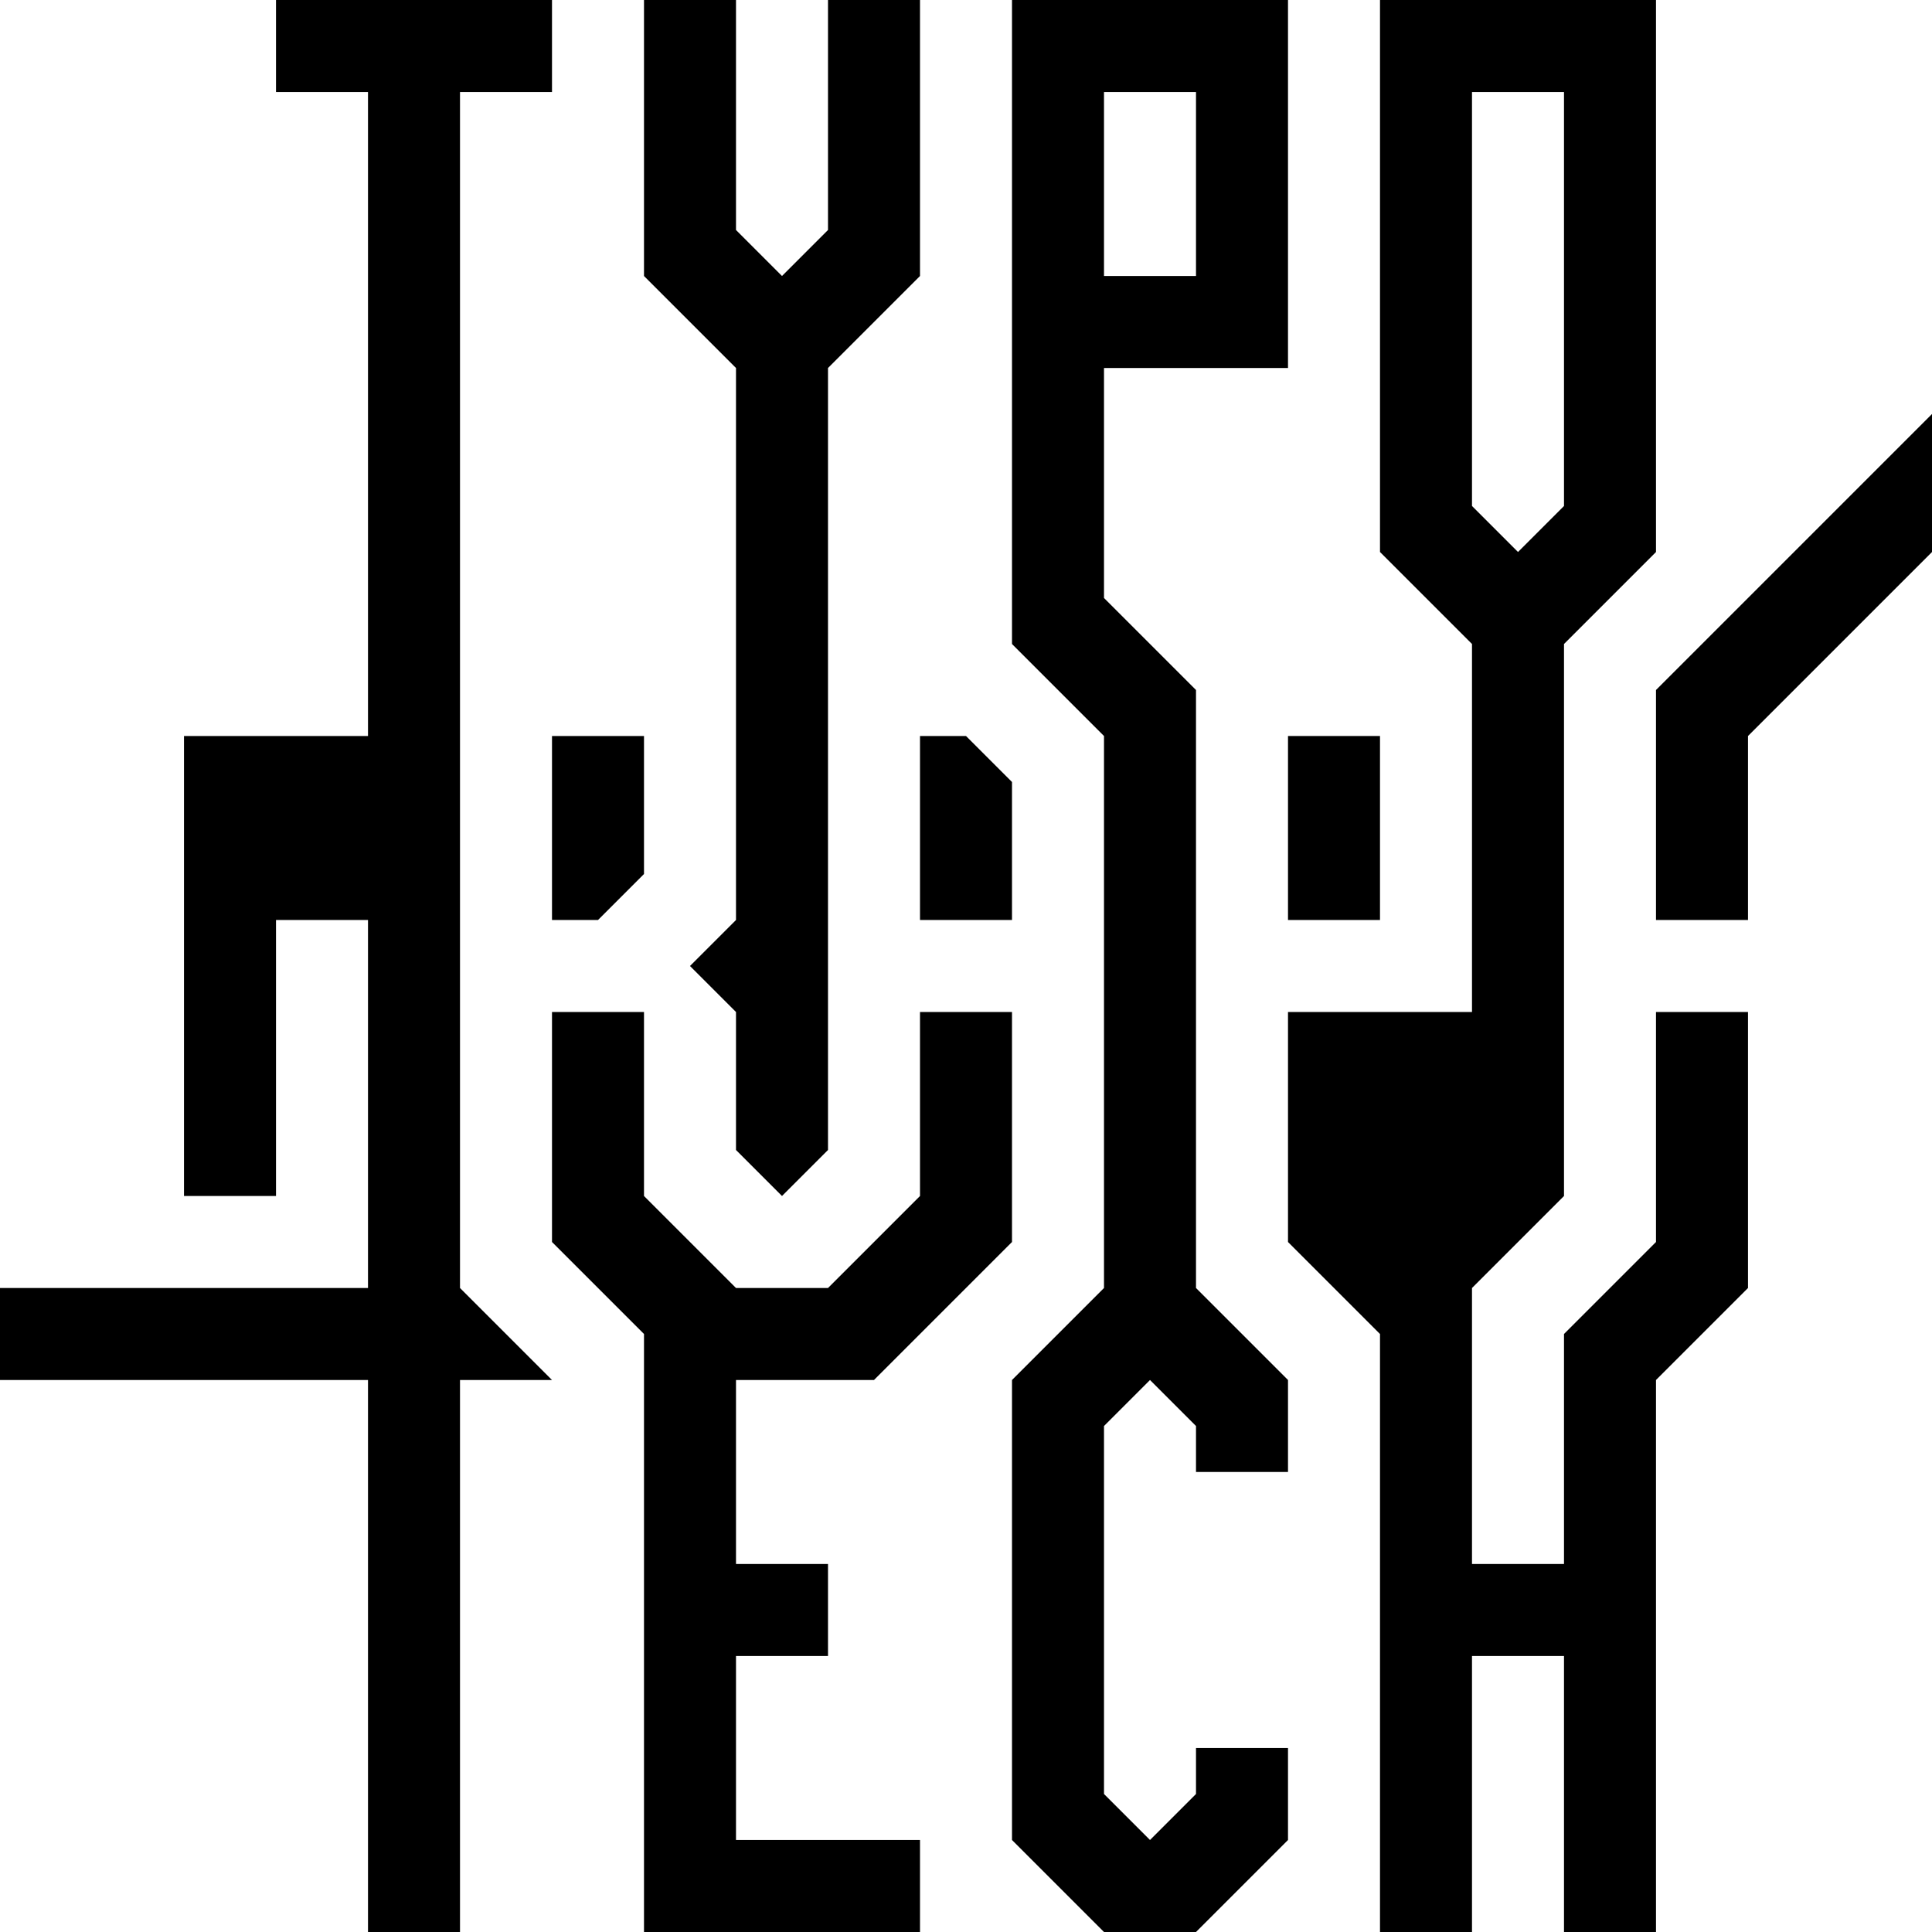
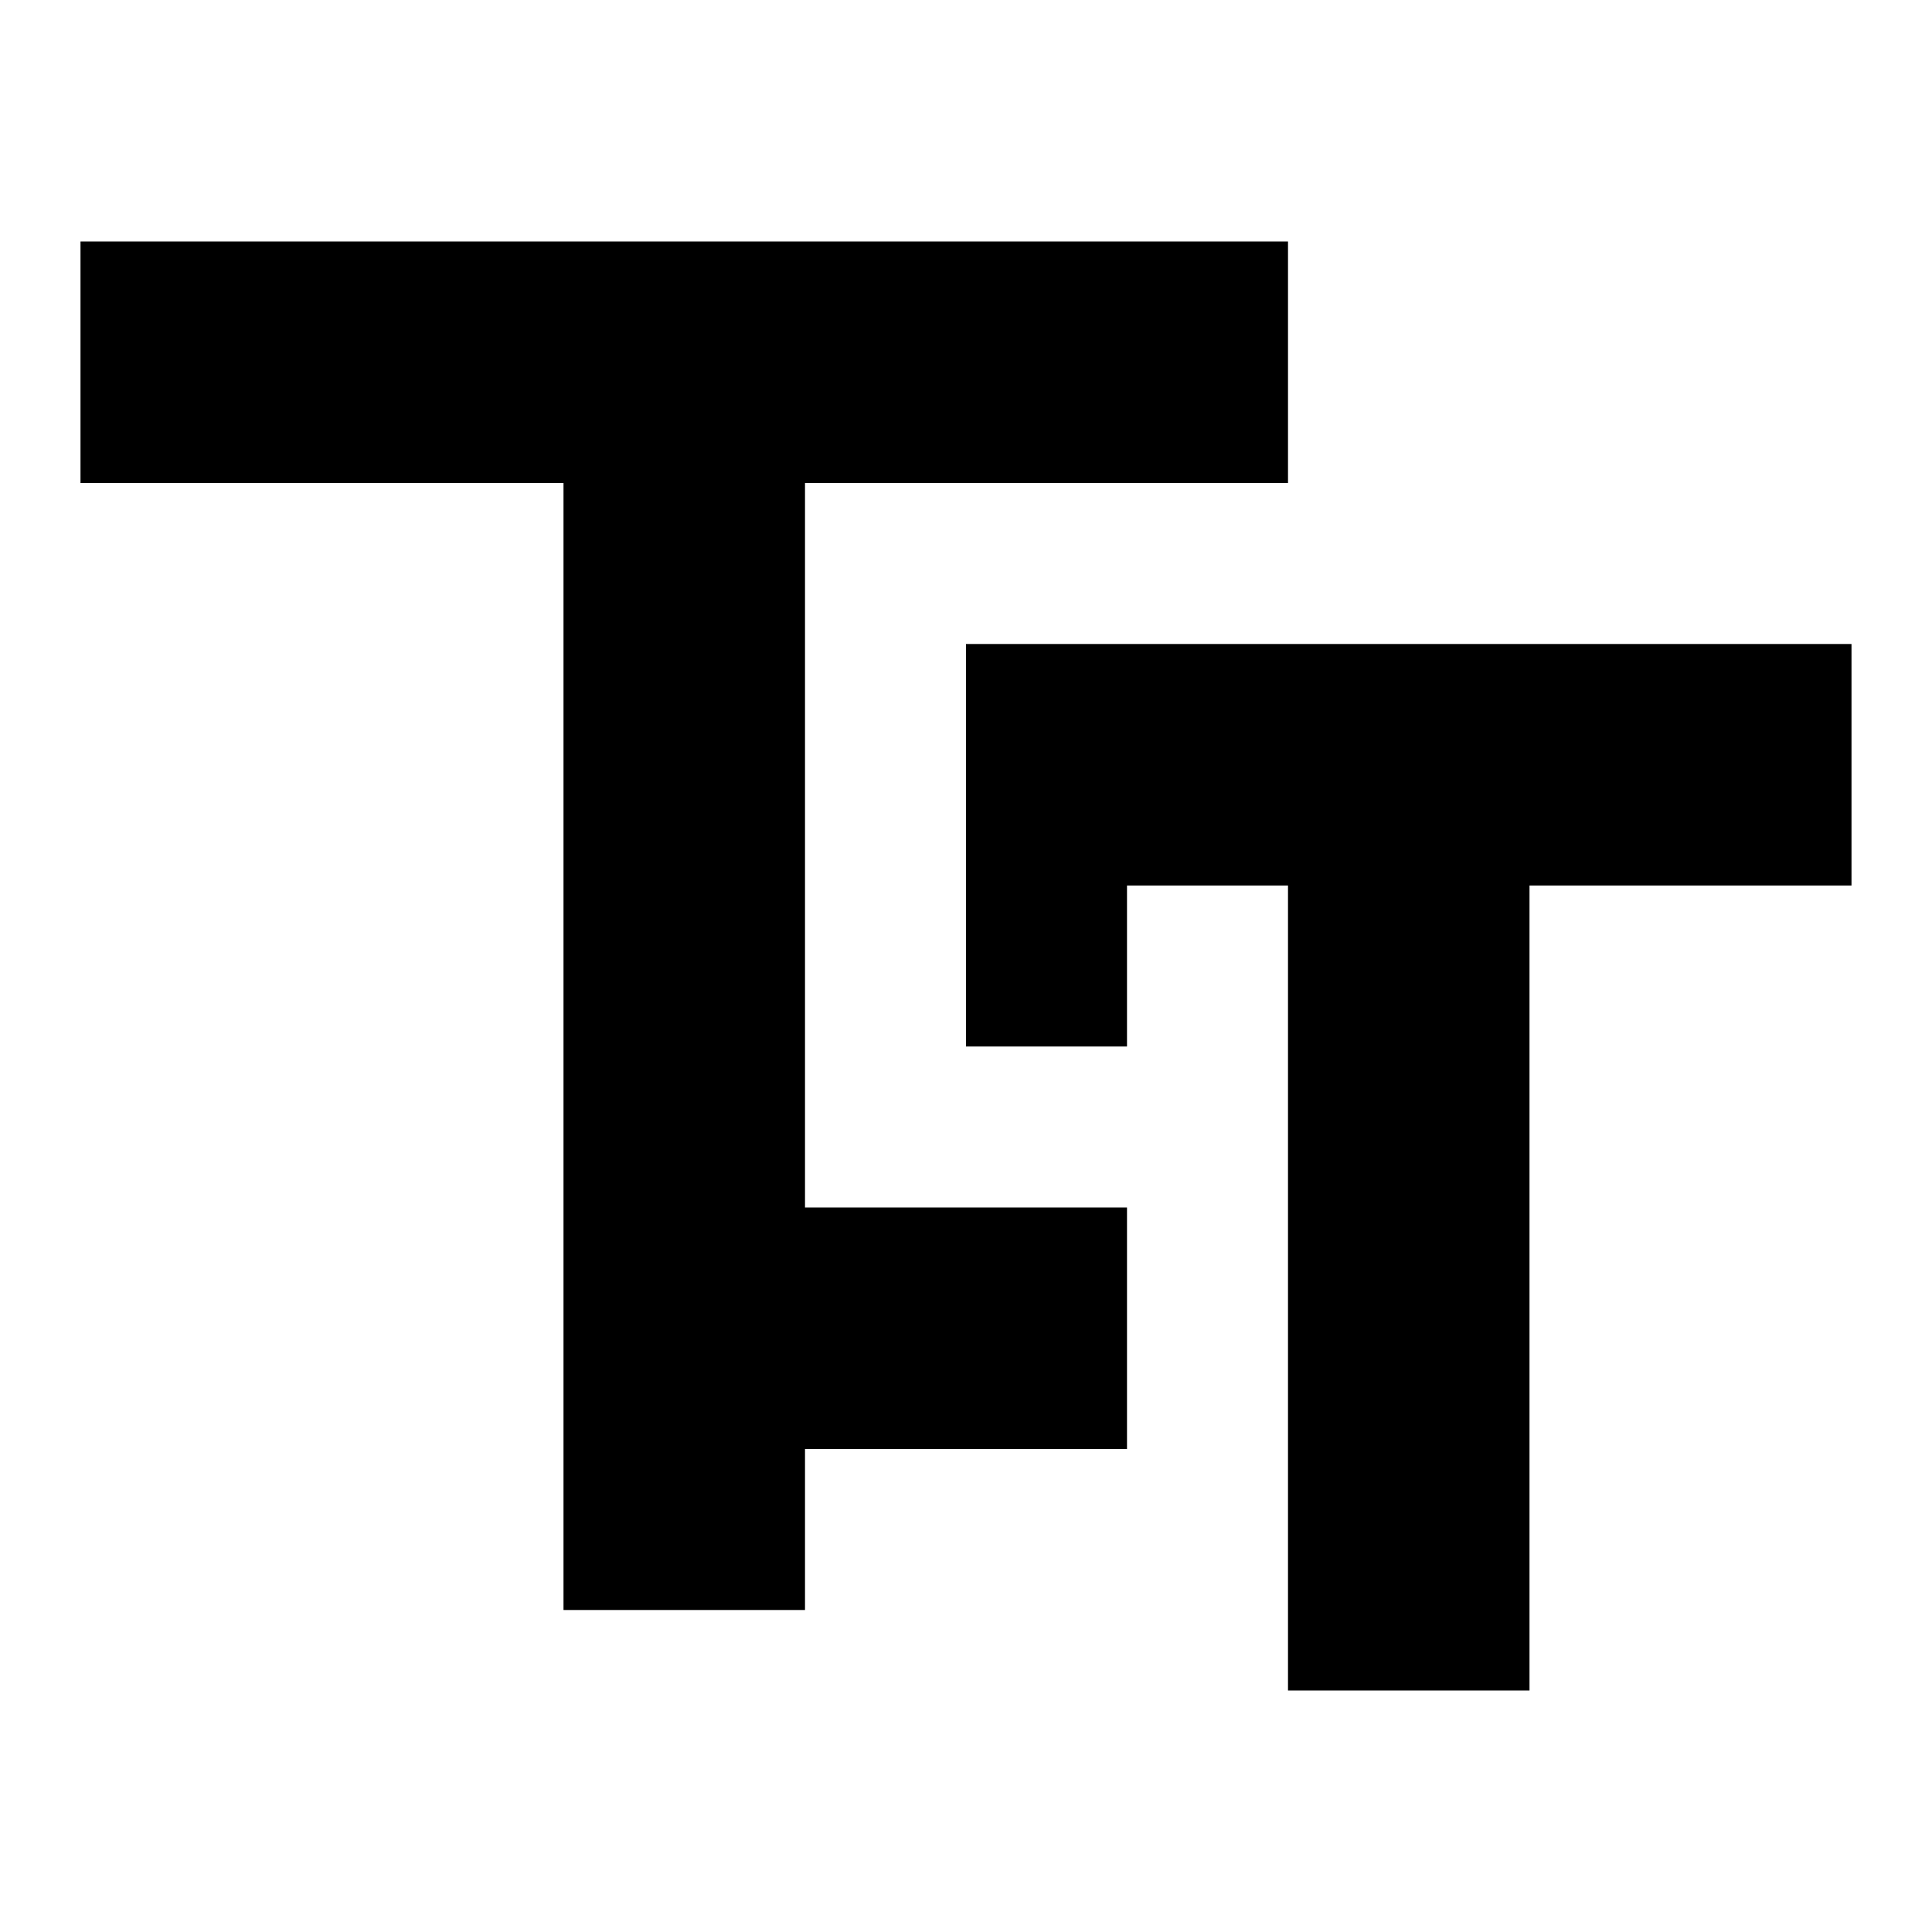
- <svg xmlns="http://www.w3.org/2000/svg" viewBox="0 0 210 210">
-   <path fill="#000000" d="M 30,0 V 10 H 40 V 80 H 20 V 130 H 30 V 100 H 40 V 140 L 0,140 v 10 l 30,0 h 10 v 60 H 50 v -60 H 60 V 150 l -10,-10 L 50,10 H 60 V 0 Z" />
-   <path fill="#000000" d="m 70,0 v 20 10 L 80,40 V 100 L 75,105 l 5,5 v 15 L 85,130 l 5,-5 V 40 L 100,30 V 0 h -10 v 25 l -5,5 L 80,25 V 0 Z" />
-   <path fill="#000000" d="m 60,80 h 10 v 15 l -5,5 h -5 z" />
-   <path fill="#000000" d="m 60,110 0,25 10,10 0,65 H 100 v -10 H 80 v -20 h 10 v -10 H 80 v -20 H 95 L 110,135 v -25 h -10 v 20 l -10,10 -10,0 -10,-10 0,-20 z" />
-   <path fill="#000000" d="m 100,80 v 20 h 10 V 85 l -5,-5 z" />
-   <path fill="#000000" fill-rule="evenodd" d="m 110,0 v 70 l 10,10 v 60 l -10,10 v 50 l 10,10 h 10 l 10,-10 v -10 h -10 v 5 l -5,5 -5,-5 v -40 l 5,-5 5,5 v 5 h 10 v -10 l -10,-10 V 75 L 120,65 V 40 h 20 V 0 Z M 120,10 h 10 V 30 h -10 Z" />
-   <path fill="#000000" fill-rule="evenodd" d="m 150,0 v 60 l 10,10 V 110 h -20 v 25 l 10,10 v 65 h 10 v -30 h 10 v 30 h 10 v -60 l 10,-10 V 110 h -10 v 25 l -10,10 v 25 h -10 v -30 L 170,130 V 70 l 10,-10 V 0 Z M 160,10 V 55 l 5,5 5,-5 V 10 Z" />
-   <path fill="#000000" d="m 140,80 h 10 v 20 h -10 z" />
-   <path fill="#000000" d="m 180,75 v 25 h 10 l 0,-20 20,-20 0,-15 z" />
+ <svg xmlns="http://www.w3.org/2000/svg" width="120mm" height="120mm" viewBox="0 0 120 120" version="1.1" id="svg1">
+   <defs id="defs1" />
+   <g id="layer1">
+     <path style="fill:#000000;stroke-width:0.265" d="M 80,55 H 70 l -1e-5,10 h -10 L 60,40 115,40 V 55 H 95 v 50 H 80 Z" id="path15" />
+     <path style="fill:#000000;stroke-width:0.265" d="m 50,30 h 30 l -1e-5,-15 -75,-10e-7 V 30 H 35 V 100 H 50 V 90 H 70 V 75 H 50 Z" id="path16" />
+   </g>
</svg>
